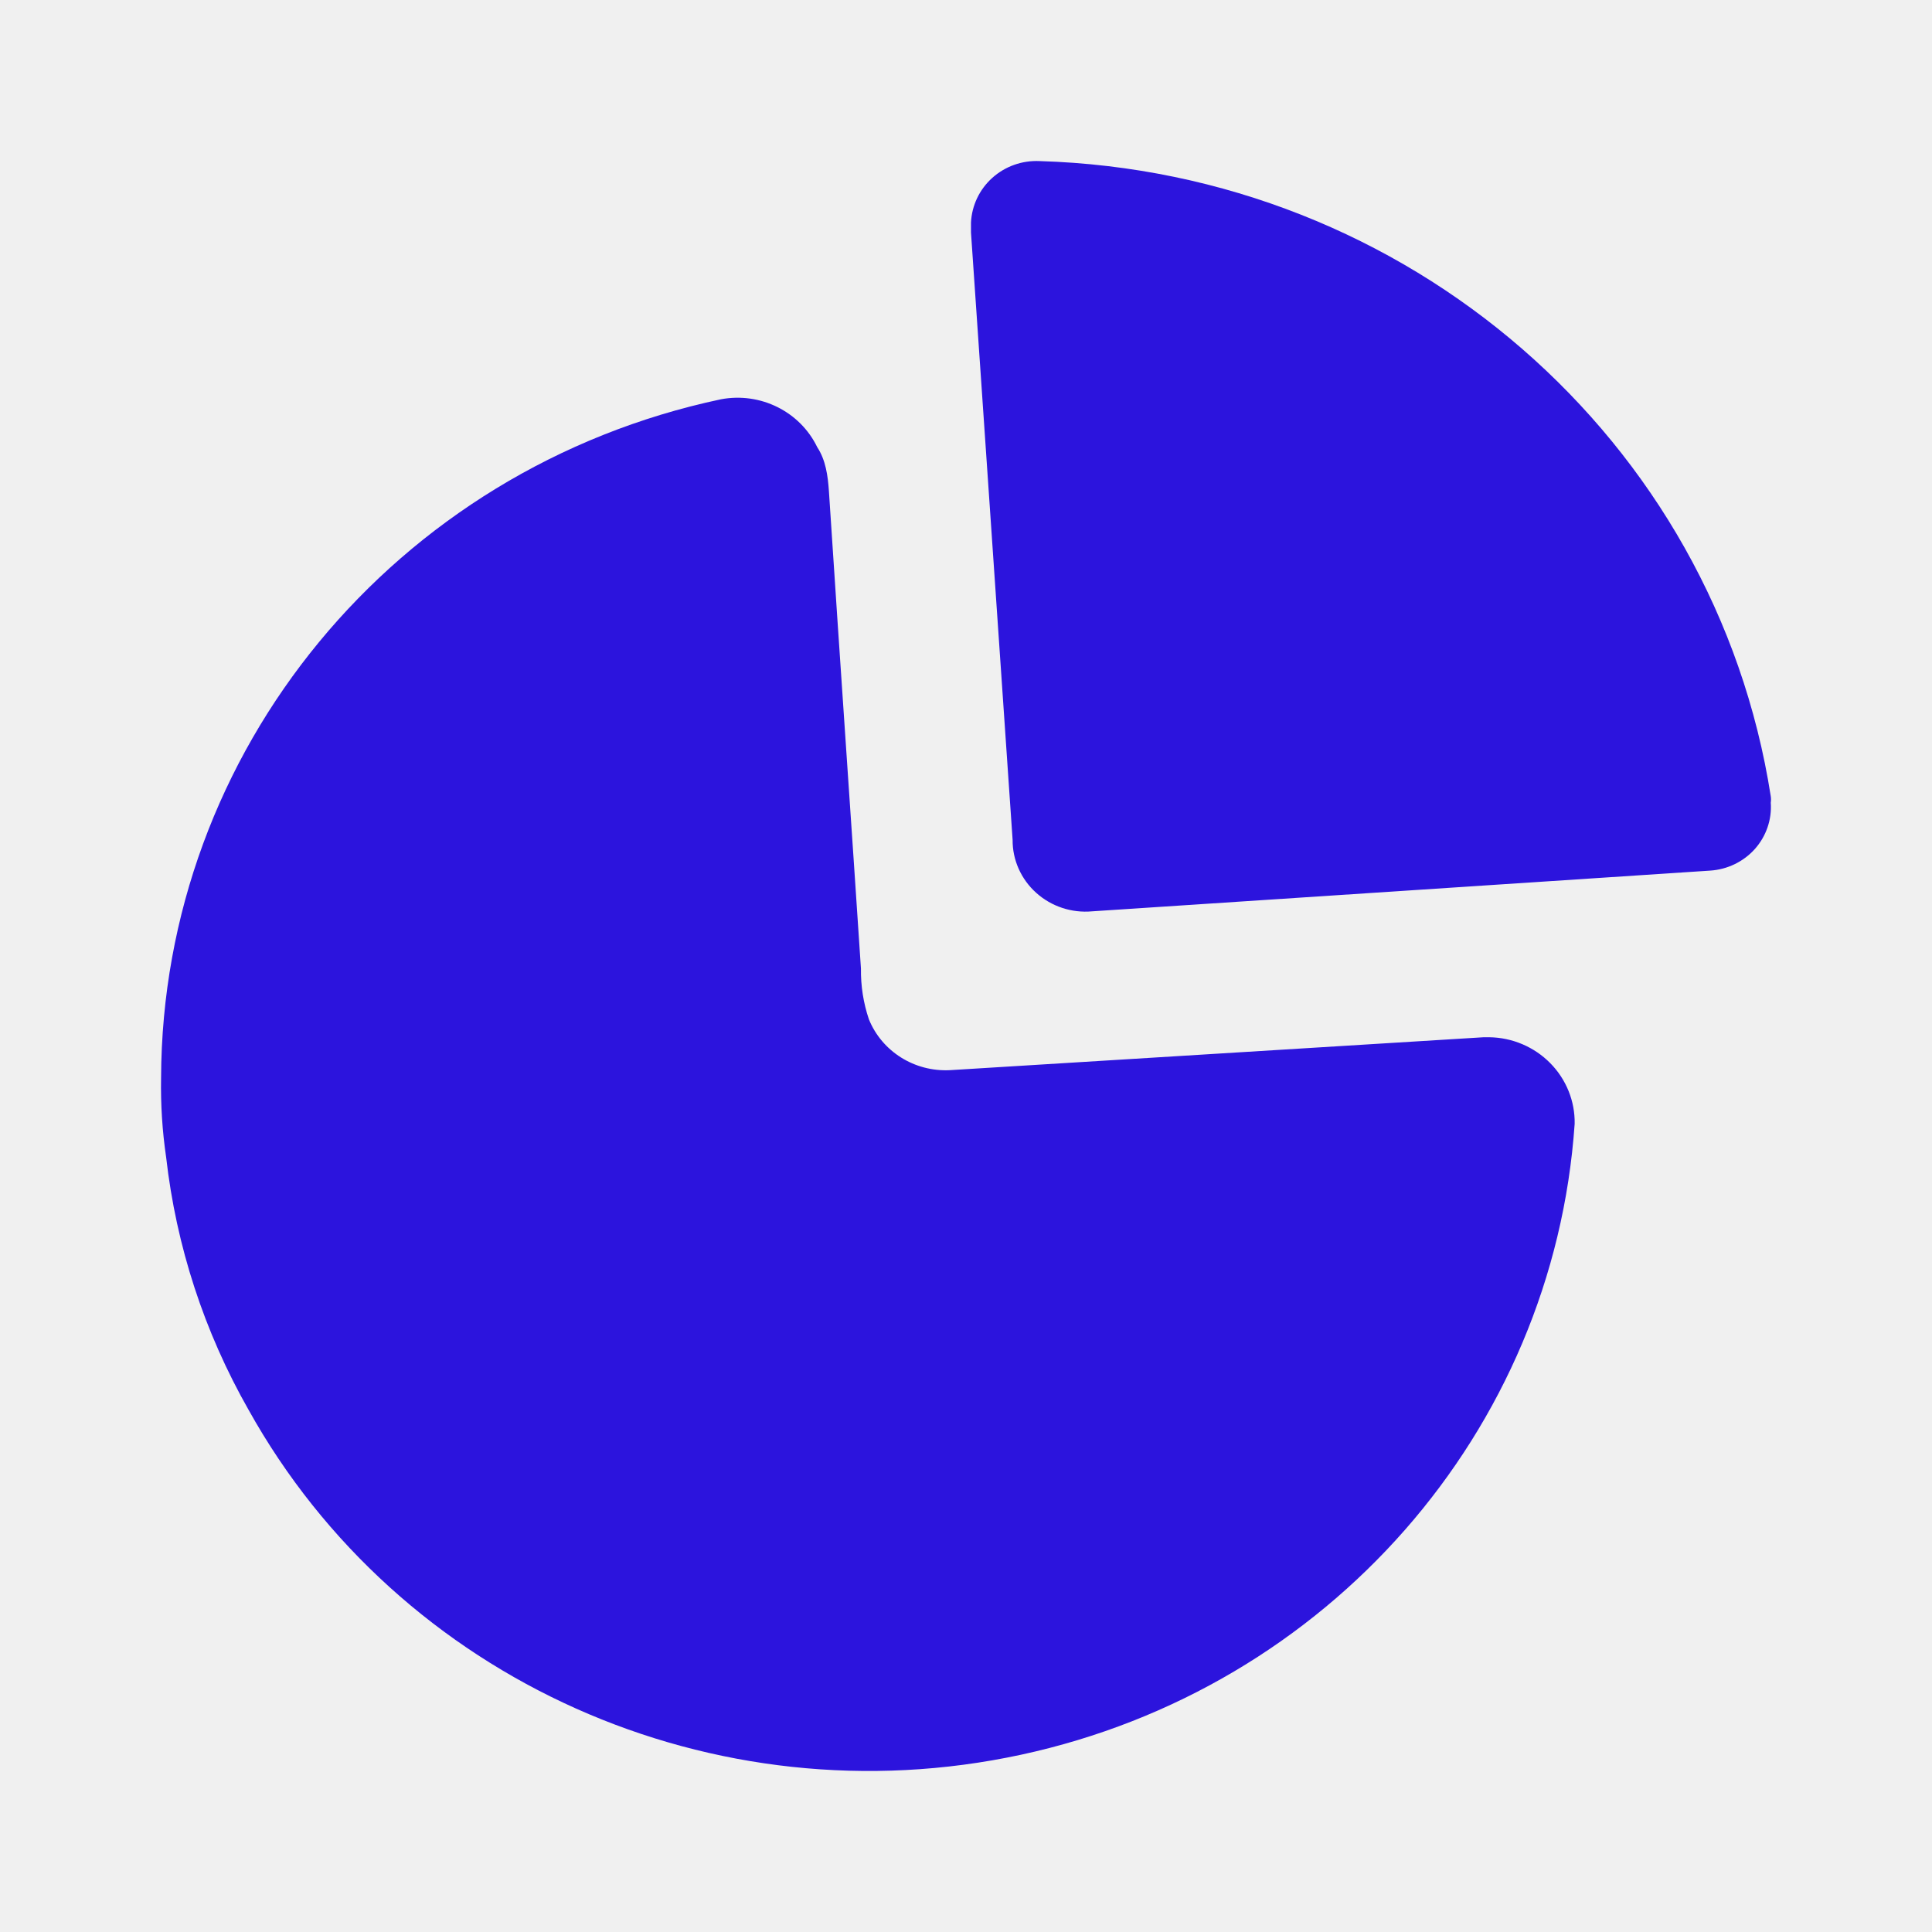
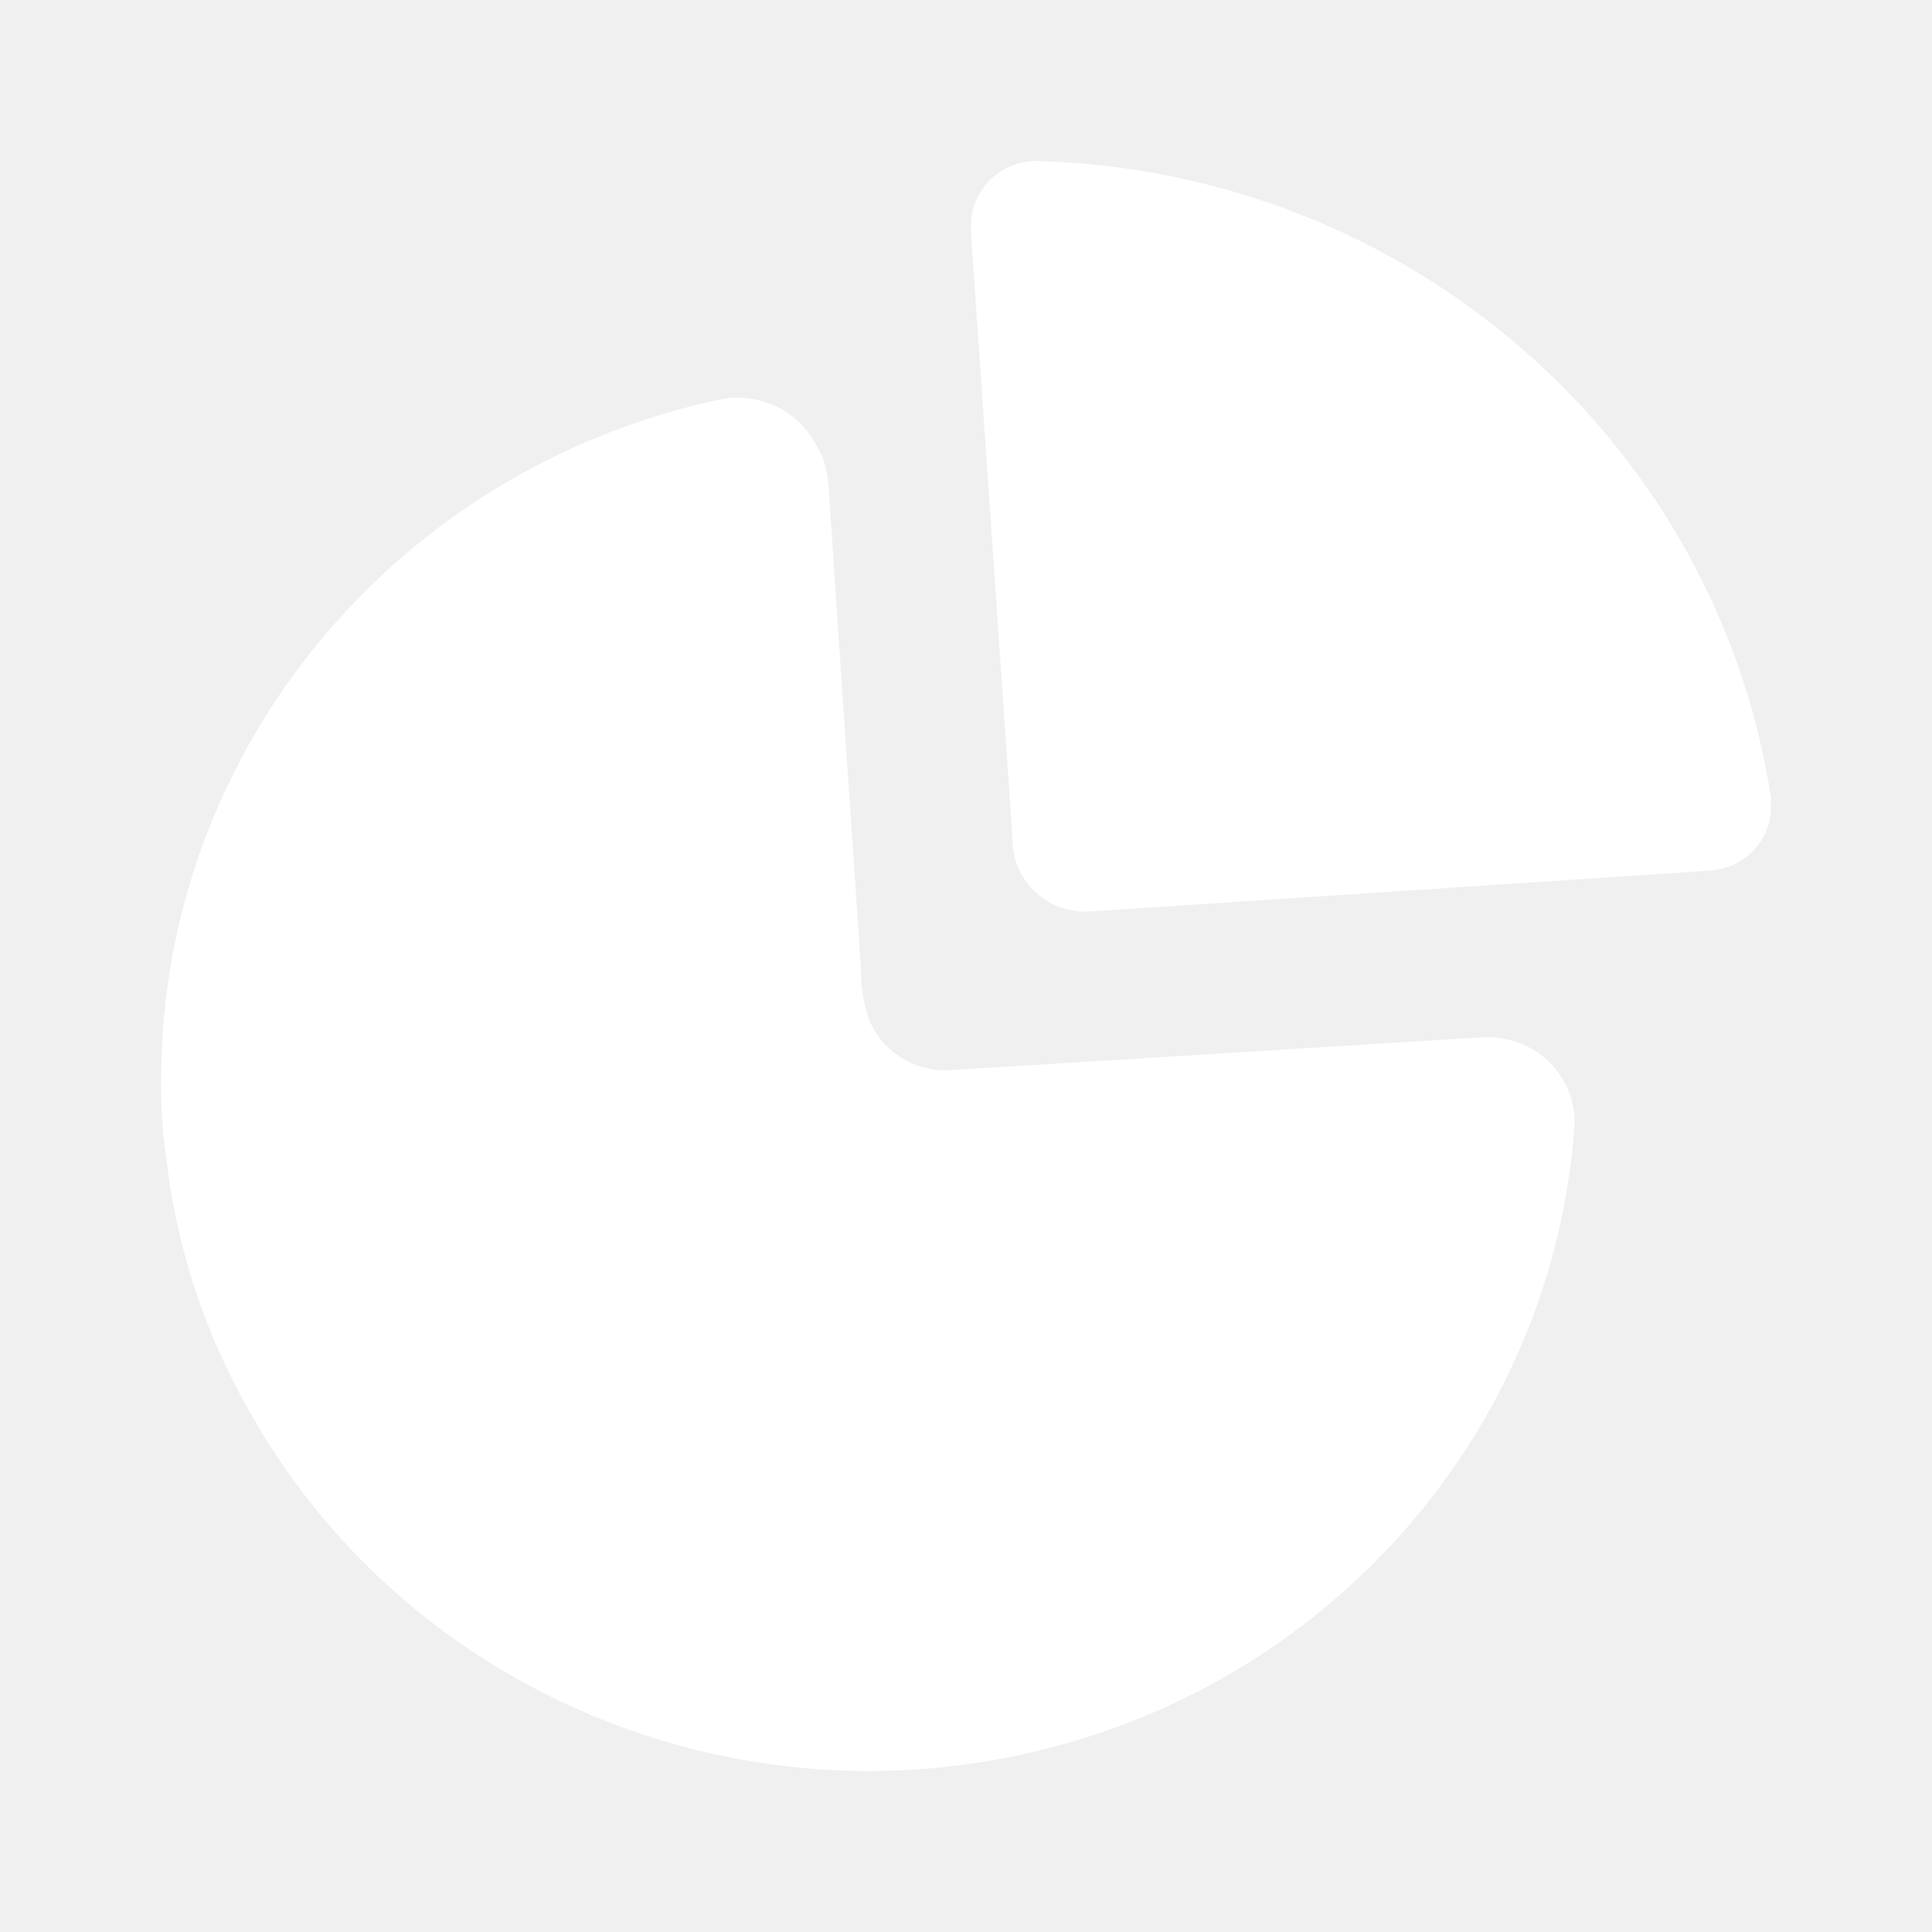
<svg xmlns="http://www.w3.org/2000/svg" width="24" height="24" viewBox="0 0 24 24" fill="none">
-   <path fill-rule="evenodd" clip-rule="evenodd" d="M12.326 2.21C12.486 2.066 12.697 1.991 12.914 2.001C17.484 2.138 21.304 5.456 21.997 9.891C22.001 9.917 22.001 9.944 21.997 9.971C22.012 10.18 21.941 10.387 21.8 10.546C21.659 10.704 21.459 10.801 21.245 10.815L13.566 11.321C13.312 11.344 13.06 11.26 12.872 11.091C12.684 10.922 12.577 10.683 12.579 10.433L12.062 2.889V2.765C12.072 2.553 12.167 2.353 12.326 2.21ZM11.8 13.294L18.43 12.885H18.501C18.787 12.889 19.059 13.005 19.258 13.207C19.457 13.409 19.566 13.68 19.561 13.96C19.298 17.782 16.496 20.976 12.683 21.798C8.869 22.621 4.96 20.875 3.088 17.514C2.537 16.546 2.189 15.479 2.064 14.377C2.016 14.051 1.995 13.721 2.001 13.391C2.014 9.327 4.907 5.819 8.956 4.96C9.446 4.868 9.938 5.112 10.152 5.555C10.257 5.714 10.284 5.909 10.297 6.1C10.367 7.174 10.439 8.239 10.511 9.3C10.573 10.213 10.635 11.122 10.695 12.032C10.692 12.246 10.725 12.459 10.794 12.663C10.957 13.063 11.361 13.316 11.8 13.294Z" fill="#2C14DD" />
+   <path fill-rule="evenodd" clip-rule="evenodd" d="M12.326 2.21C12.486 2.066 12.697 1.991 12.914 2.001C17.484 2.138 21.304 5.456 21.997 9.891C22.001 9.917 22.001 9.944 21.997 9.971C22.012 10.18 21.941 10.387 21.8 10.546C21.659 10.704 21.459 10.801 21.245 10.815L13.566 11.321C13.312 11.344 13.06 11.26 12.872 11.091C12.684 10.922 12.577 10.683 12.579 10.433L12.062 2.889V2.765C12.072 2.553 12.167 2.353 12.326 2.21ZM11.8 13.294L18.43 12.885H18.501C18.787 12.889 19.059 13.005 19.258 13.207C19.457 13.409 19.566 13.68 19.561 13.96C19.298 17.782 16.496 20.976 12.683 21.798C8.869 22.621 4.96 20.875 3.088 17.514C2.537 16.546 2.189 15.479 2.064 14.377C2.016 14.051 1.995 13.721 2.001 13.391C2.014 9.327 4.907 5.819 8.956 4.96C9.446 4.868 9.938 5.112 10.152 5.555C10.257 5.714 10.284 5.909 10.297 6.1C10.367 7.174 10.439 8.239 10.511 9.3C10.573 10.213 10.635 11.122 10.695 12.032C10.692 12.246 10.725 12.459 10.794 12.663C10.957 13.063 11.361 13.316 11.8 13.294Z" fill="#FFFFFF" />
</svg>
